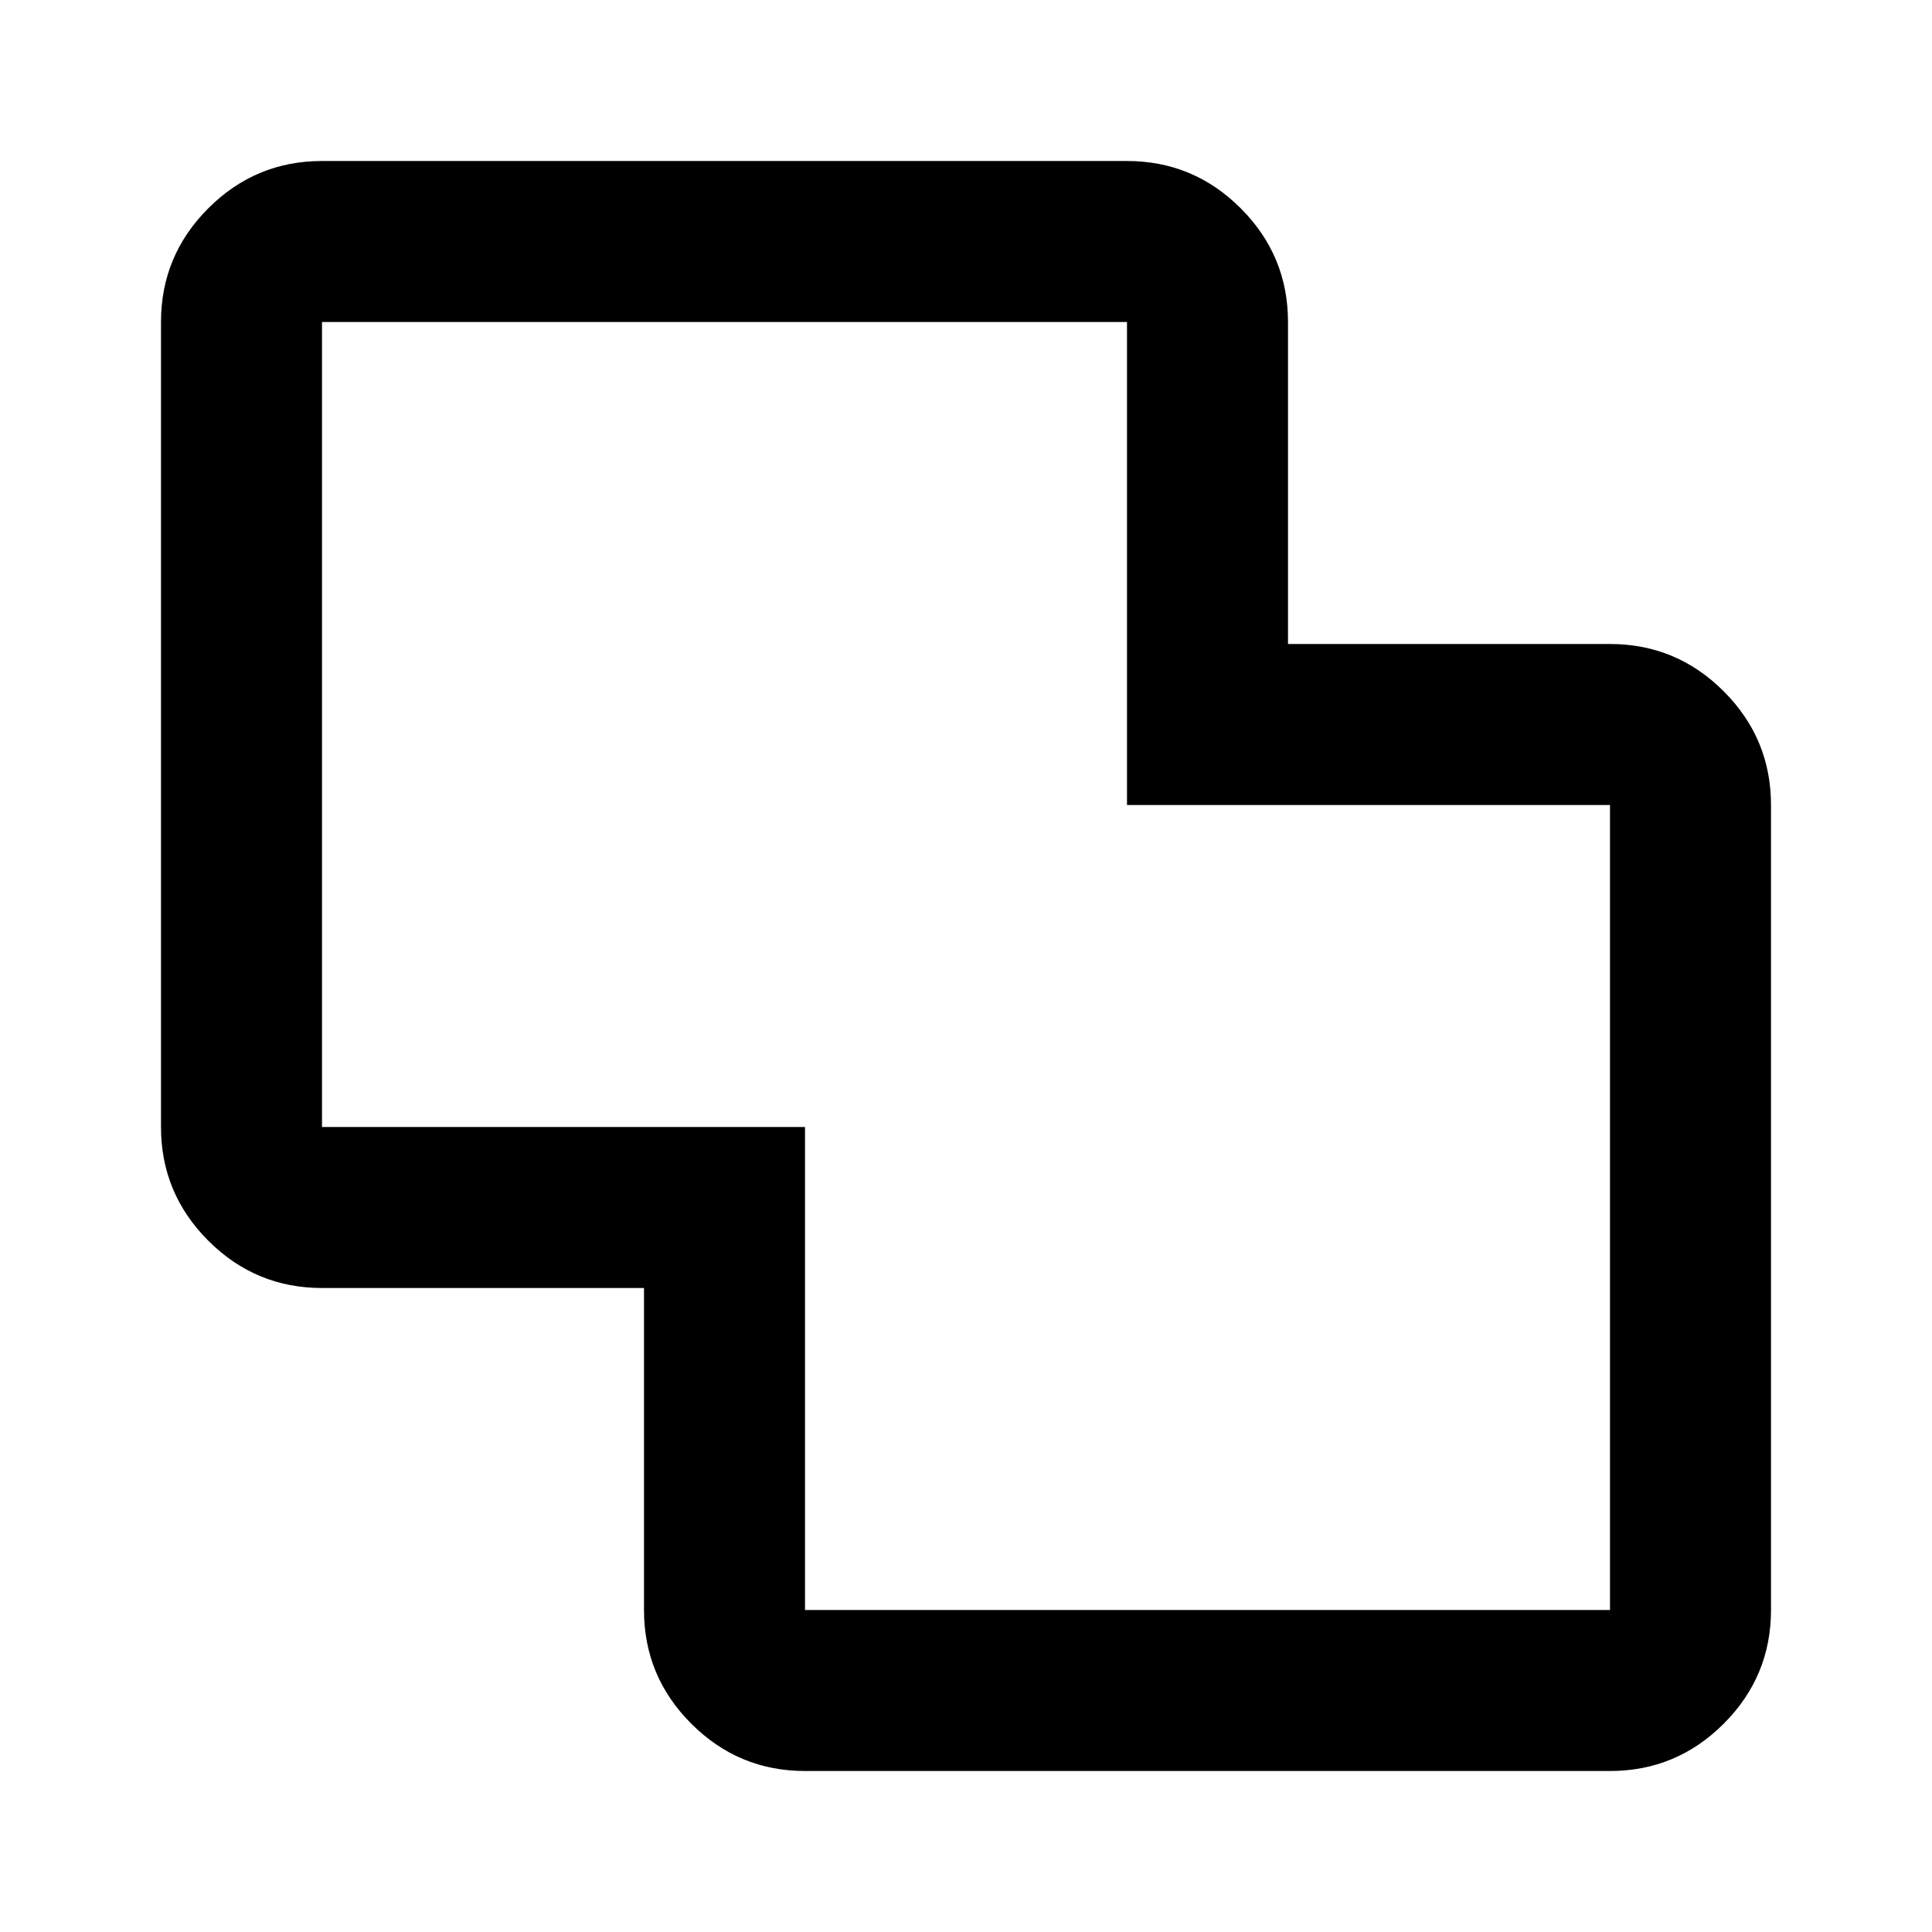
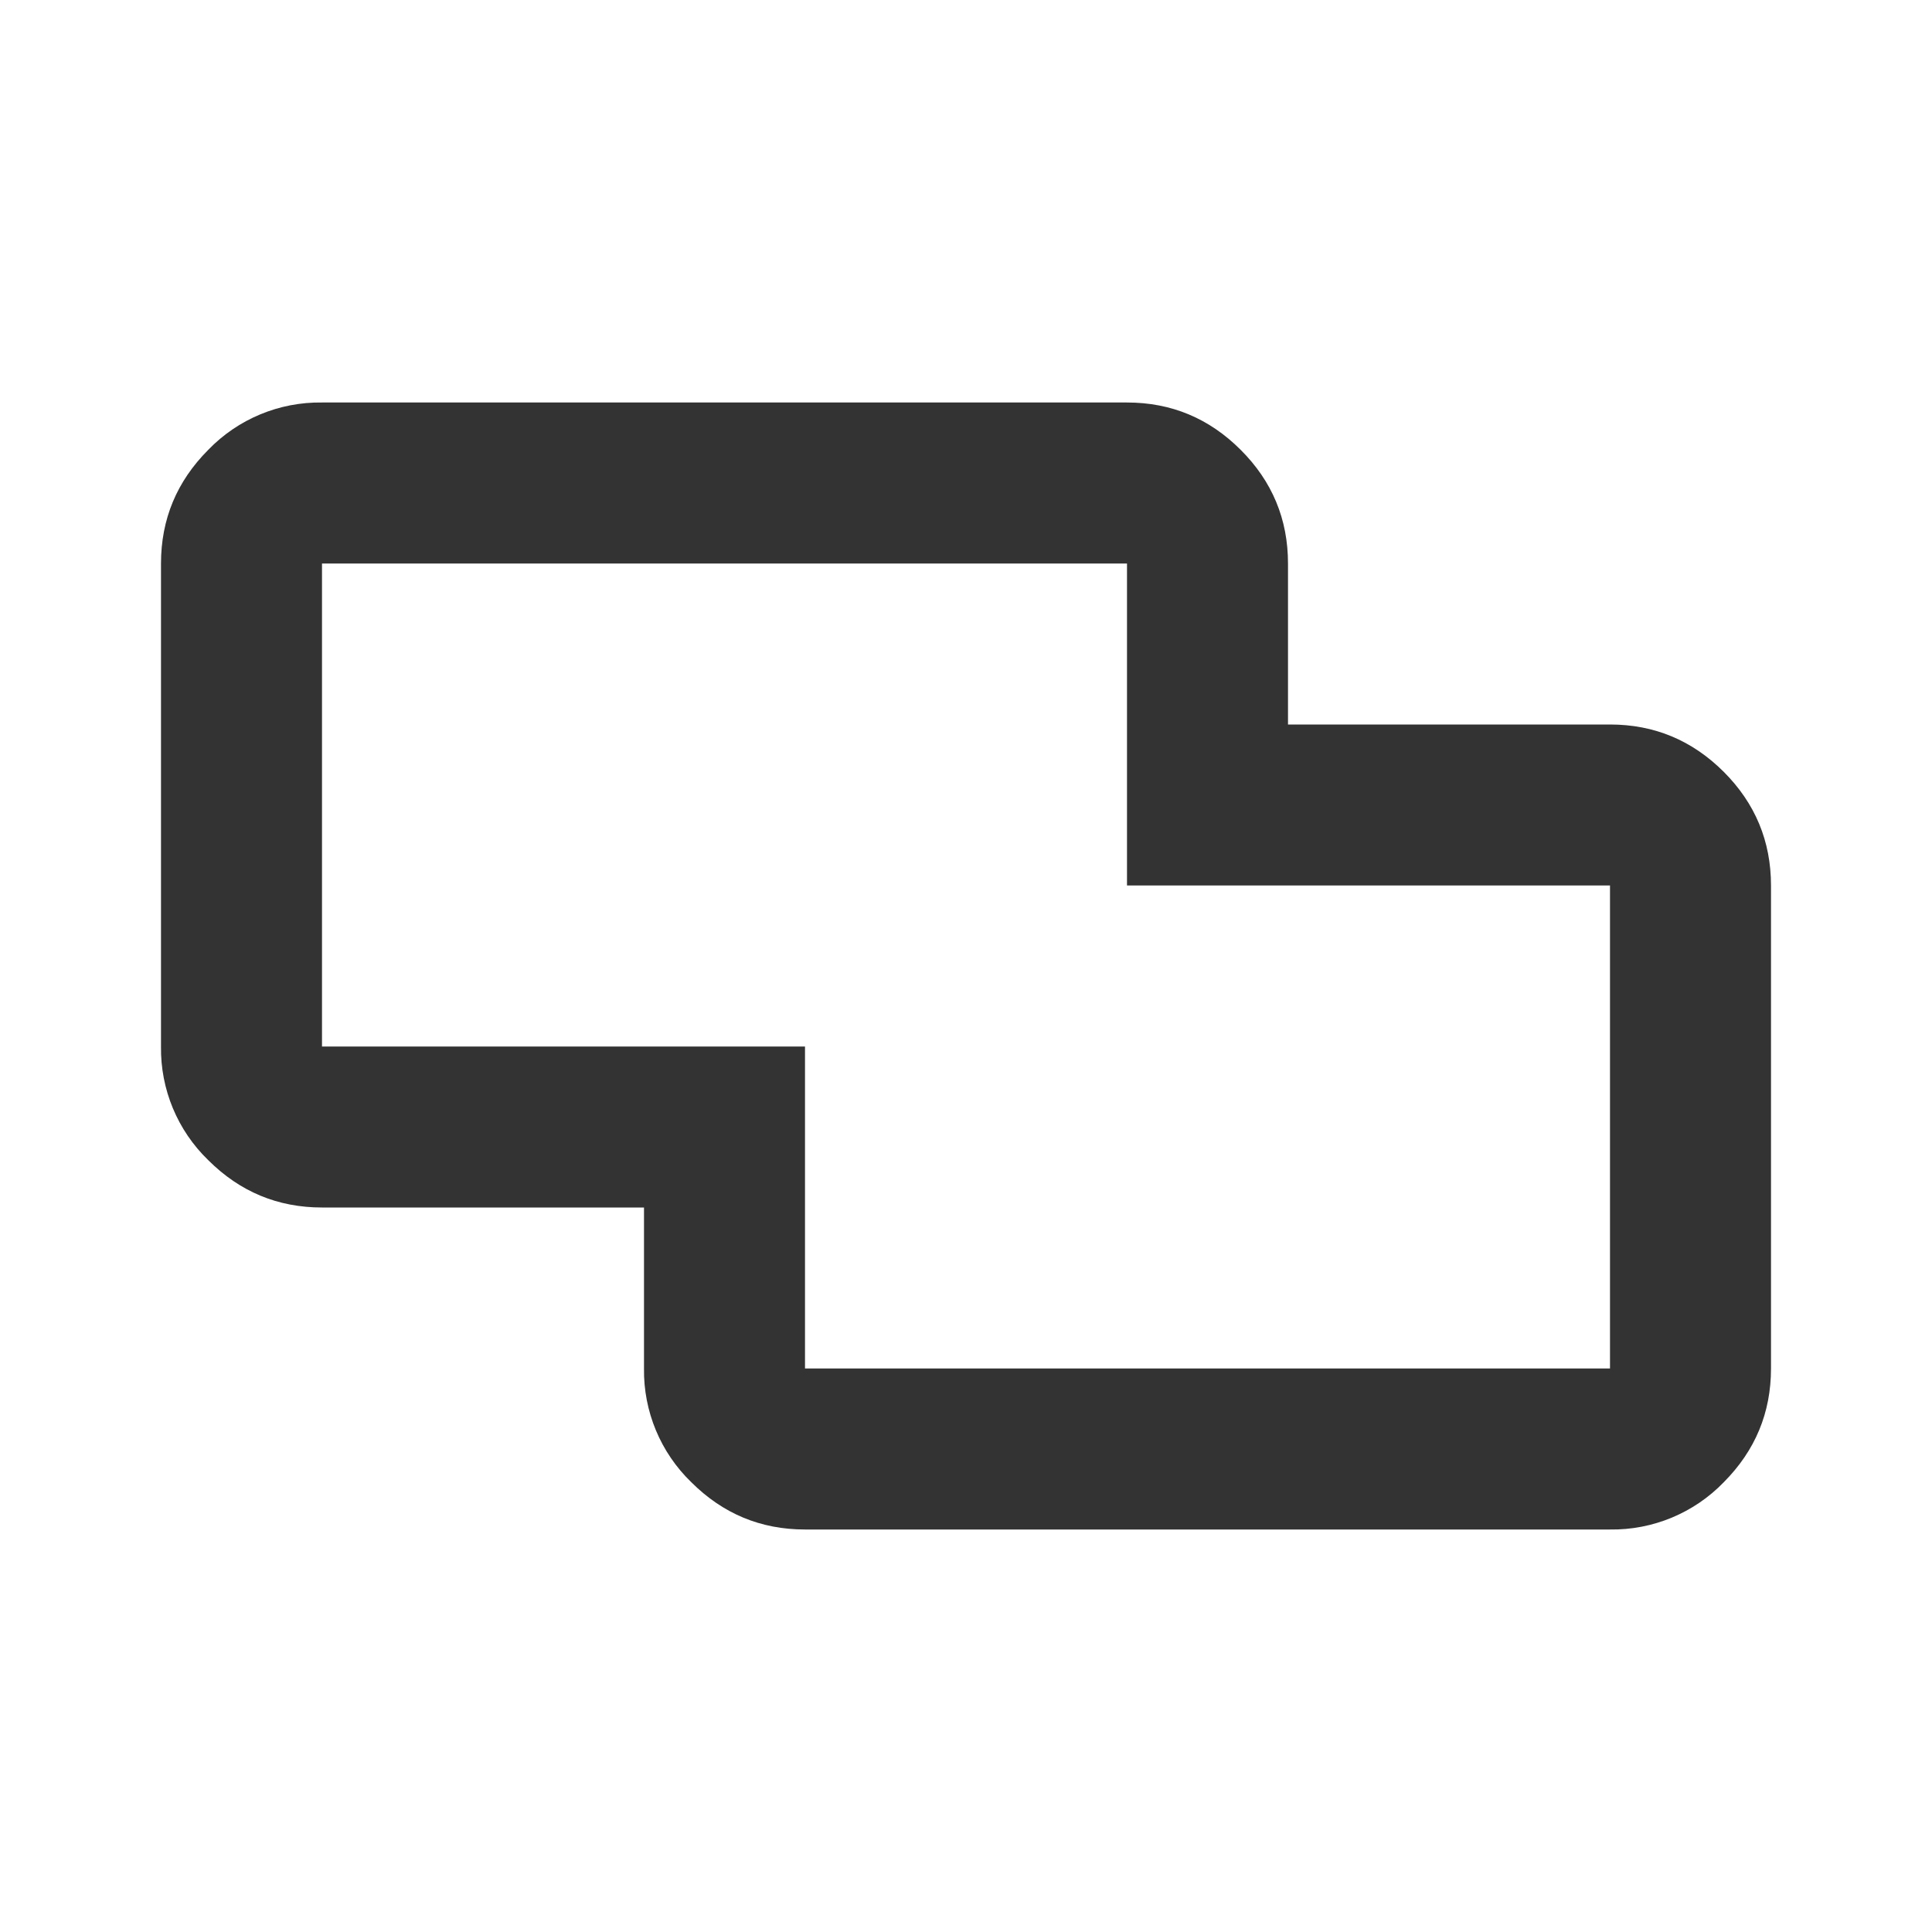
- <svg xmlns="http://www.w3.org/2000/svg" height="24px" viewBox="0 -960 960 960" width="24px" fill="#000000">
-   <path d="M400-80q-33 0-56.5-23.5T320-160v-160H160q-33 0-56.5-23.5T80-400v-400q0-33 23.5-56.5T160-880h400q33 0 56.5 23.5T640-800v160h160q33 0 56.5 23.5T880-560v400q0 33-23.5 56.5T800-80H400Zm0-80h400v-400H560v-240H160v400h240v240Zm80-320Z" />
+ <svg xmlns="http://www.w3.org/2000/svg" width="24" height="24" fill="none" viewBox="0 0 24 24">
+   <path fill="#333" d="M10 19c-.55 0-1.02-.196-1.412-.587A1.926 1.926 0 0 1 8 17v-2H4c-.55 0-1.02-.196-1.413-.588A1.926 1.926 0 0 1 2 13V7c0-.55.196-1.02.587-1.412A1.926 1.926 0 0 1 4 5h10c.55 0 1.02.196 1.412.588.392.391.588.862.588 1.412v2h4c.55 0 1.02.196 1.413.588.391.391.587.862.587 1.412v6c0 .55-.196 1.02-.587 1.413A1.926 1.926 0 0 1 20 19H10Zm0-2h10v-6h-6V7H4v6h6v4Z" />
</svg>
